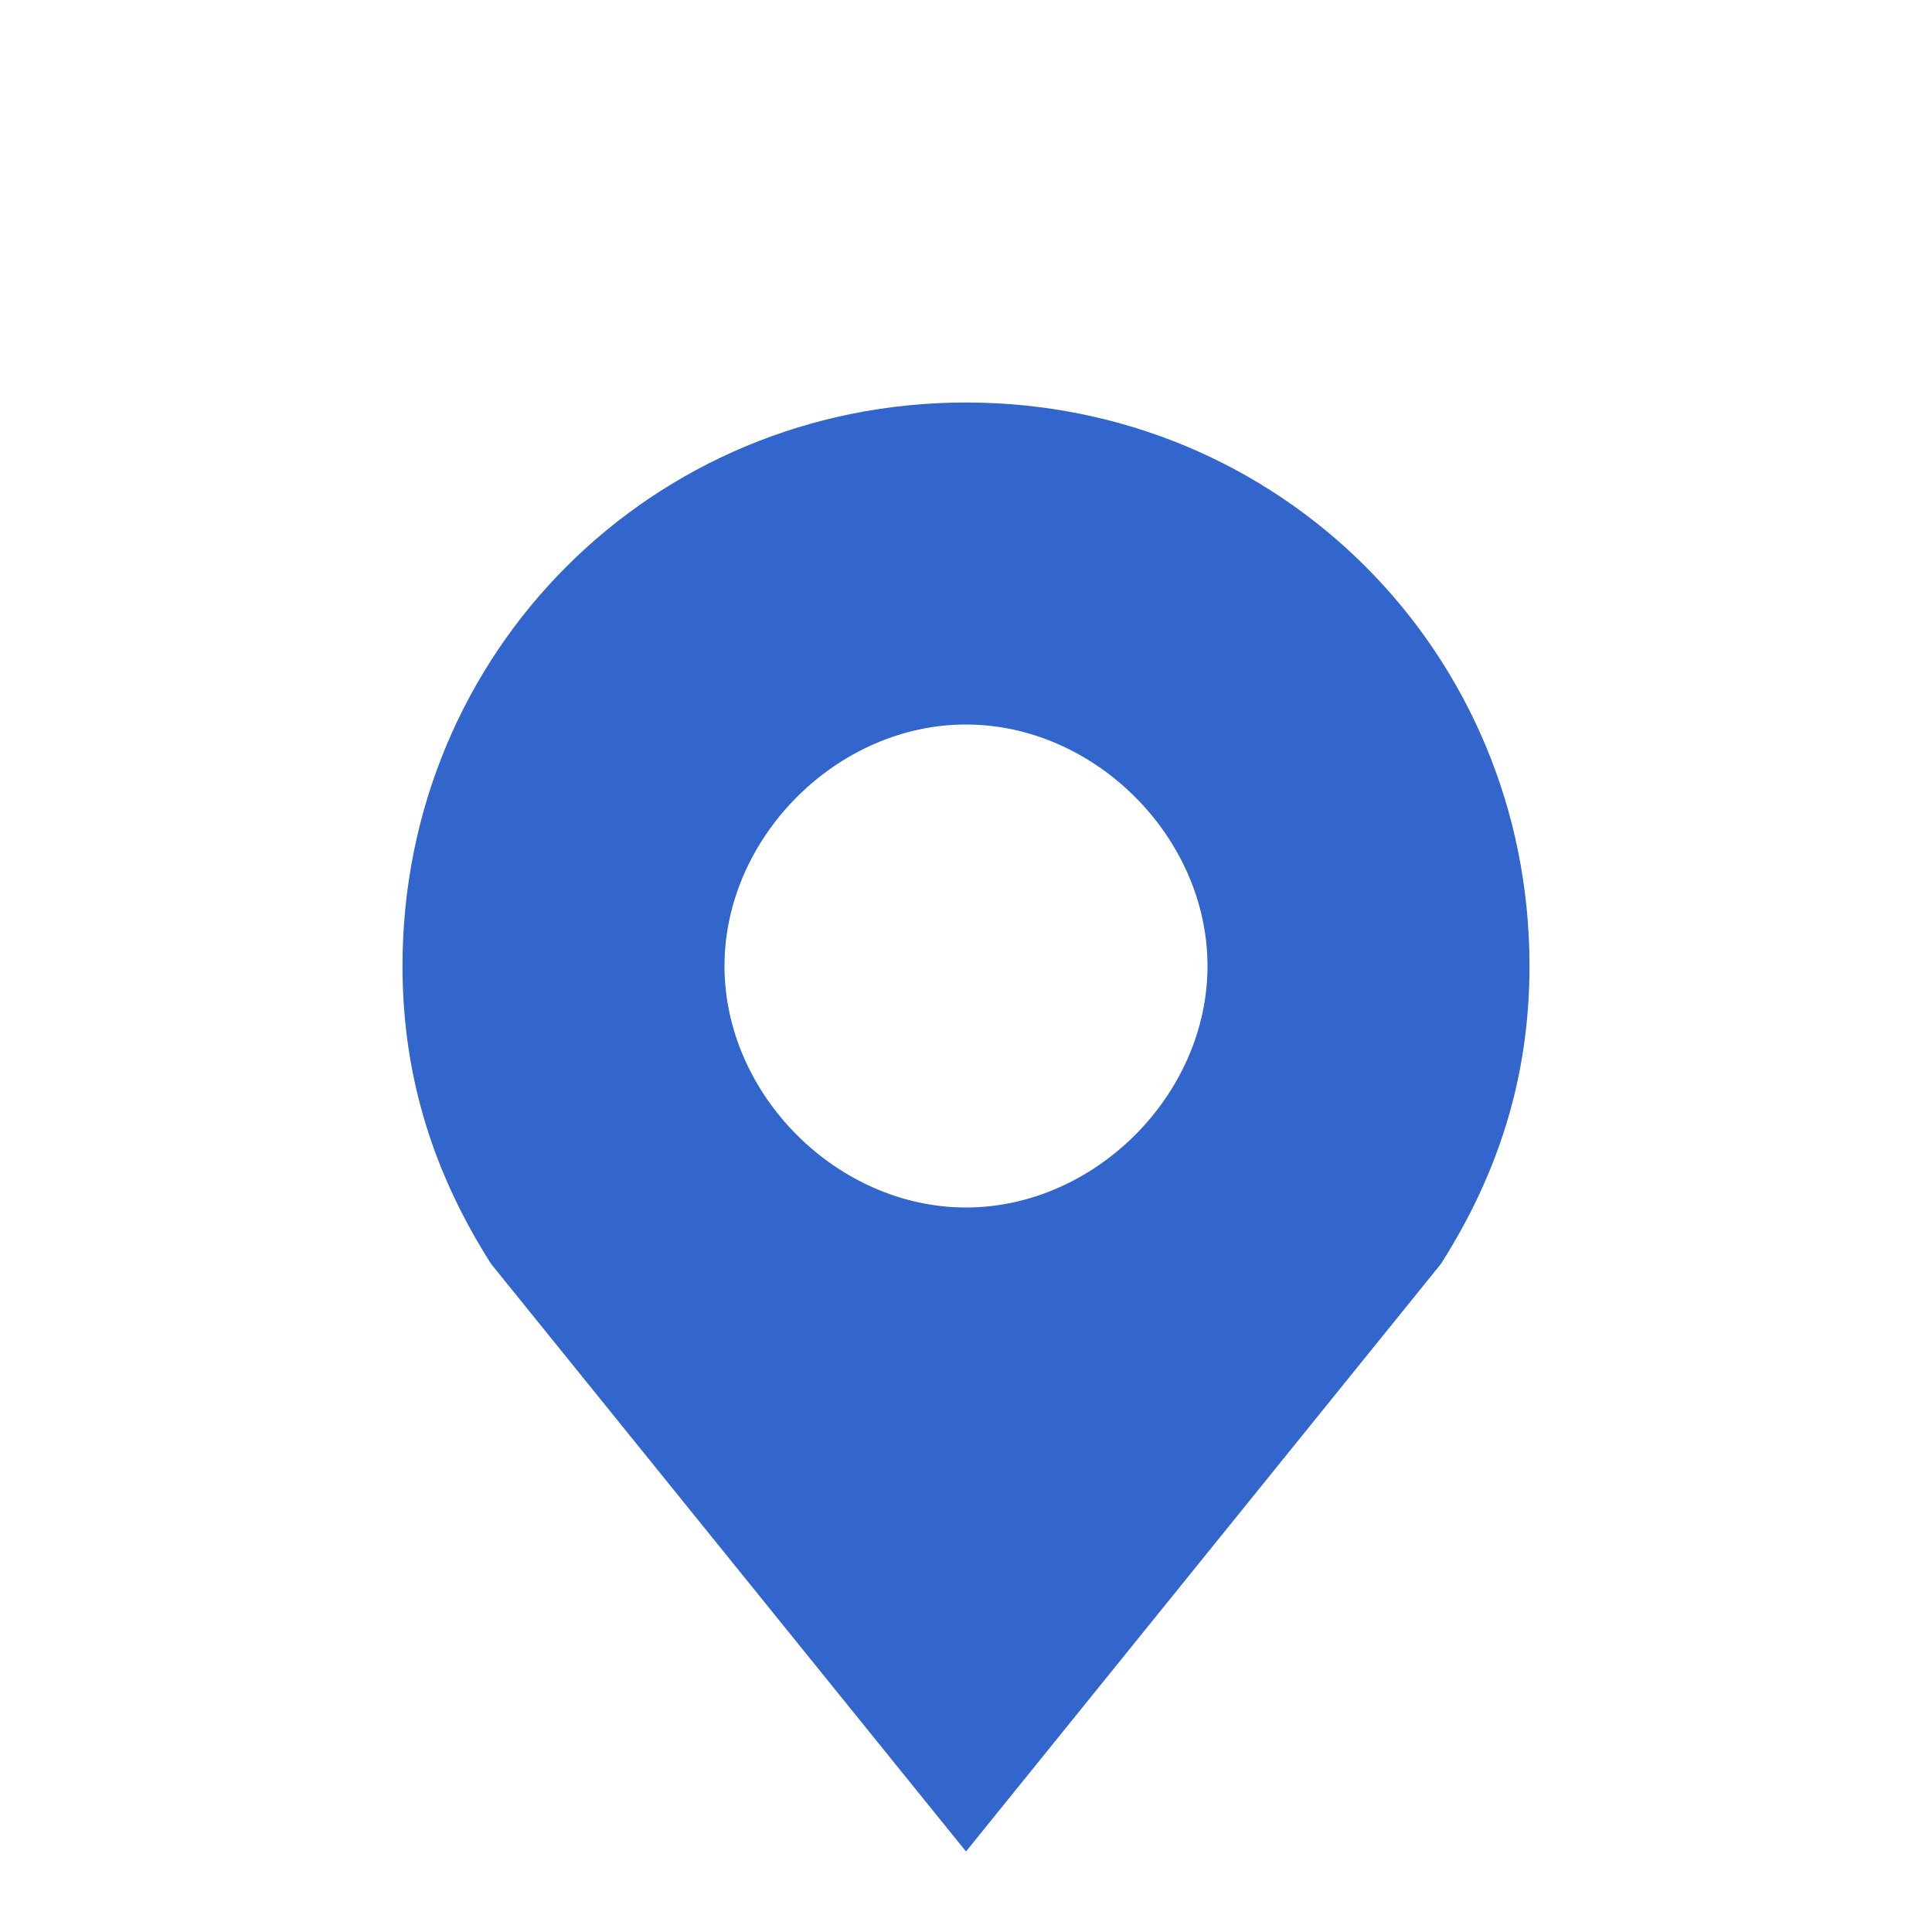
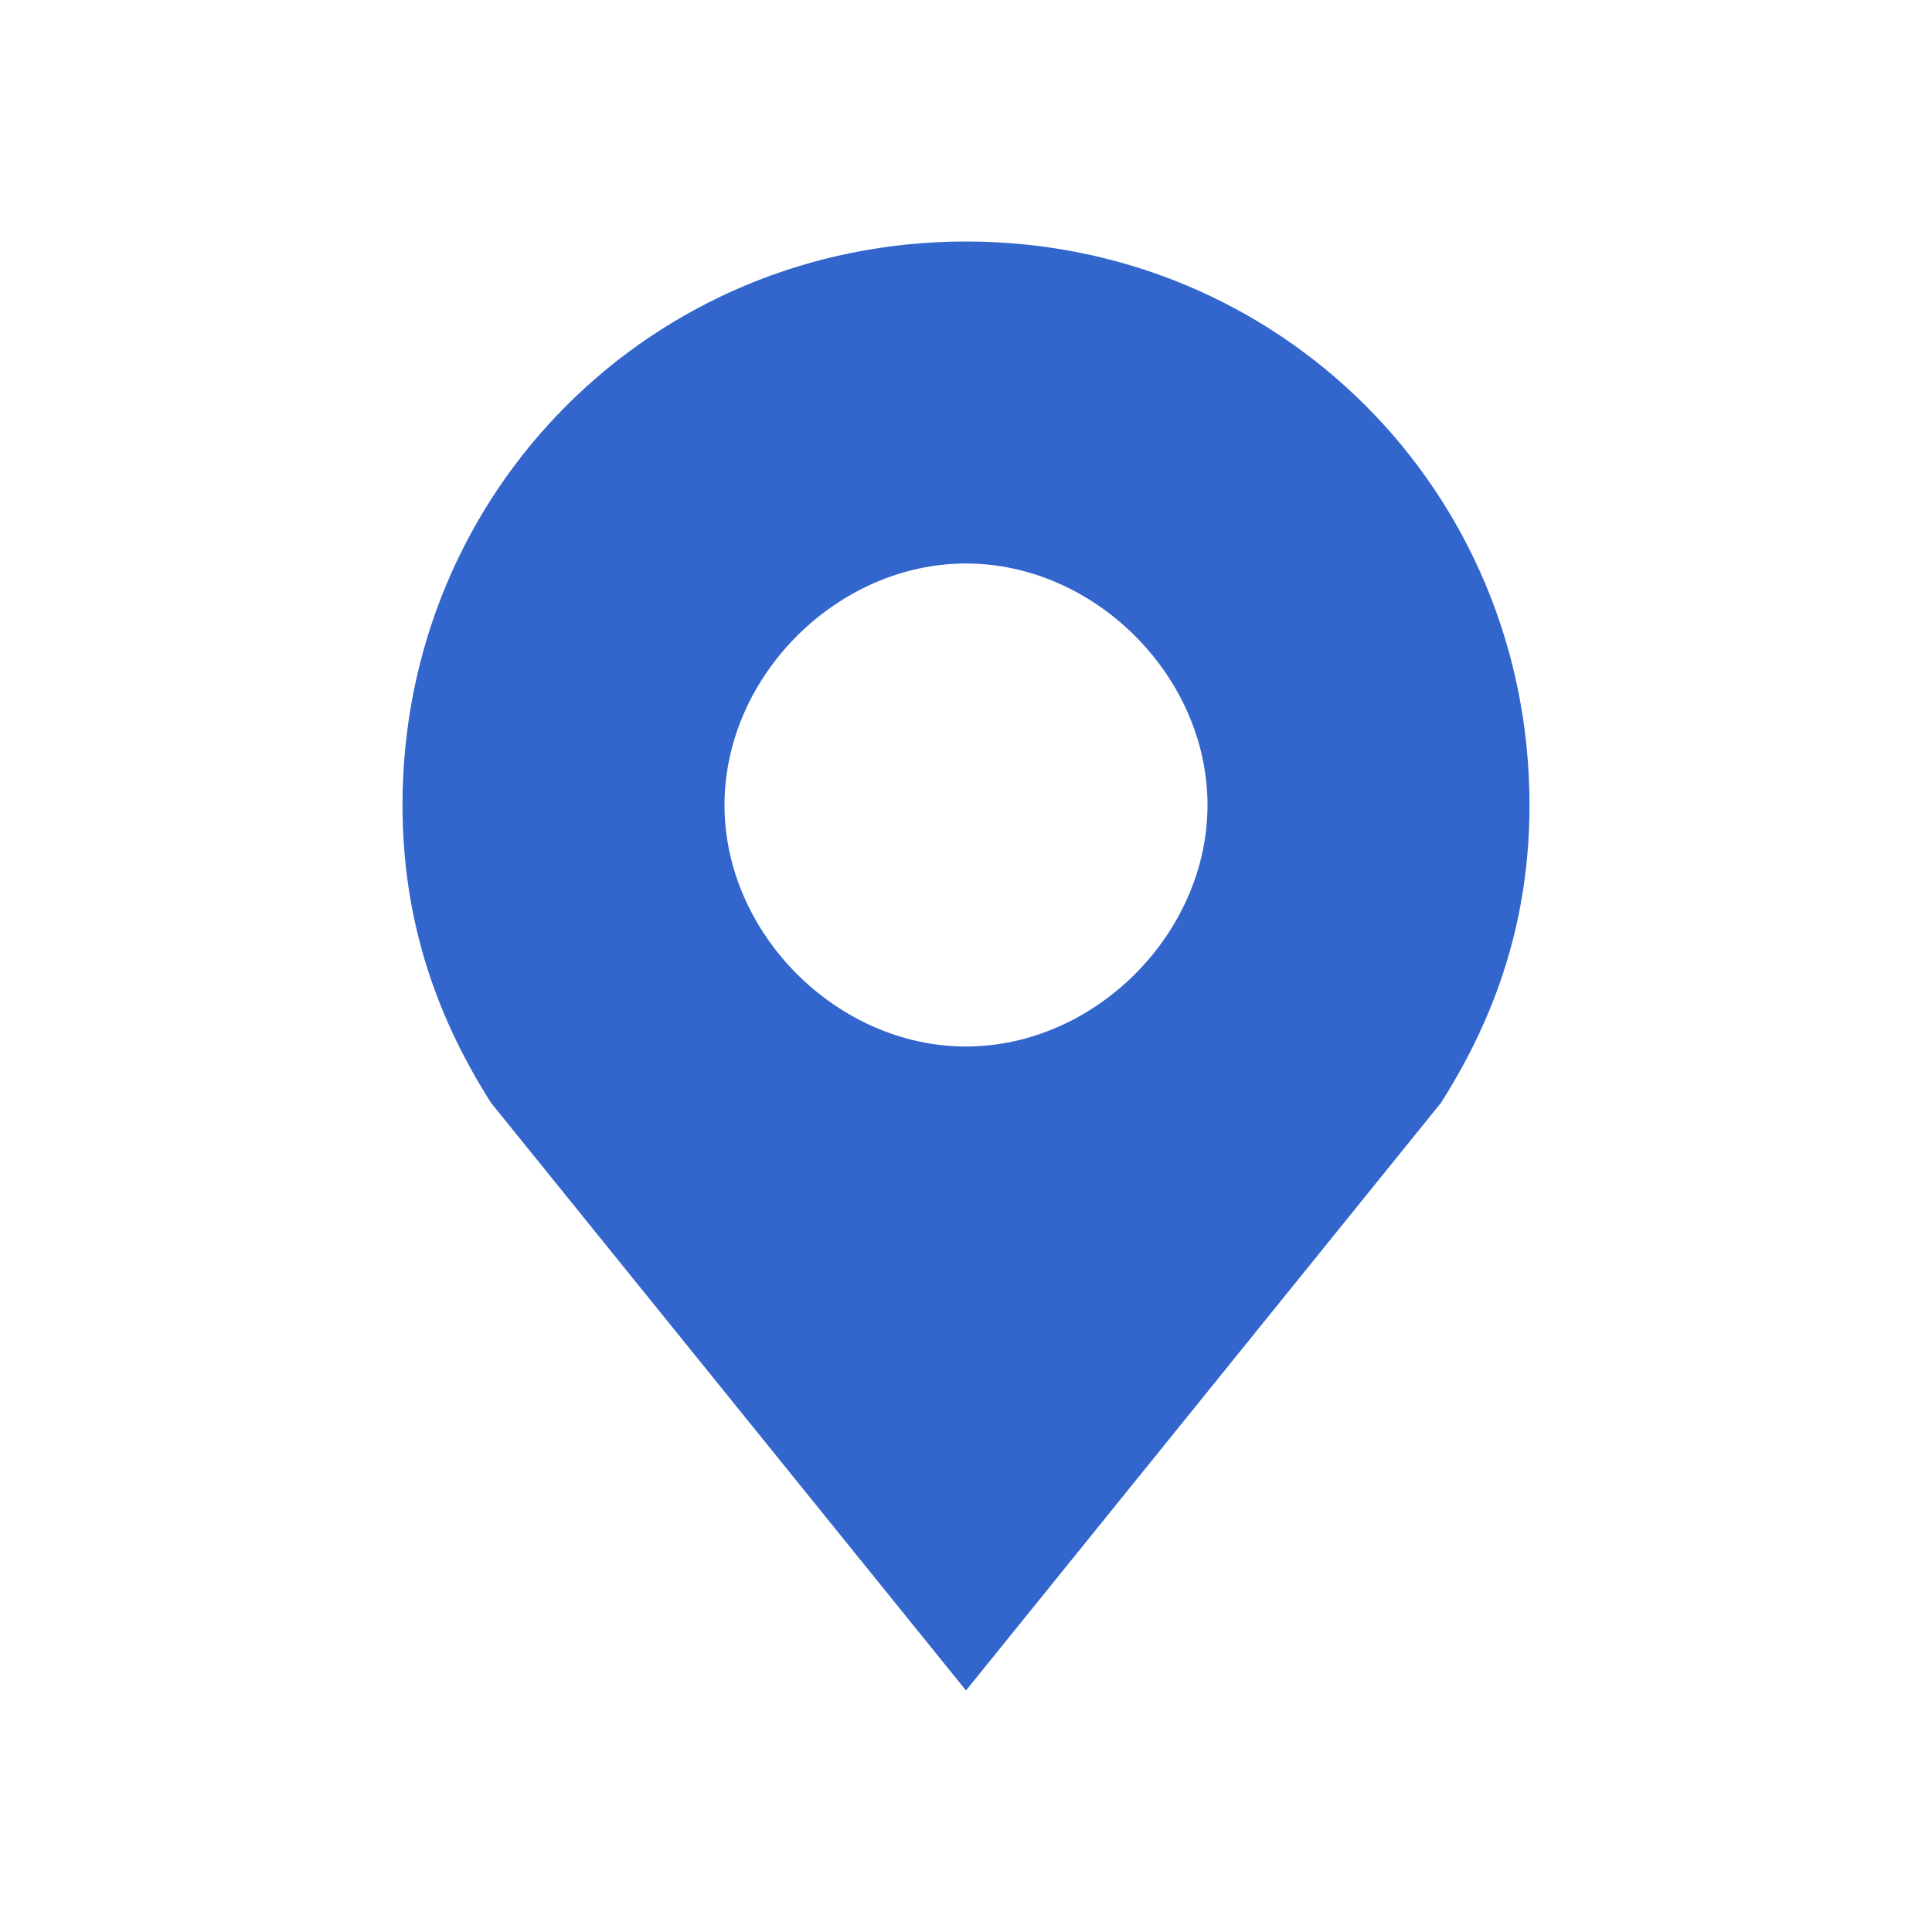
<svg xmlns="http://www.w3.org/2000/svg" width="24" height="24" viewBox="0 0 24 24">
  <g fill="#36c">
-     <path d="M19 12c0-3.9-3.1-7-7-7s-7 3.1-7 7c0 1.4.4 2.6 1.1 3.7L12 23l5.9-7.3c.7-1.1 1.1-2.3 1.1-3.7zm-7 3c-1.6 0-3-1.4-3-3s1.4-3 3-3 3 1.4 3 3-1.4 3-3 3z" />
+     <path d="M19 10c0-3.9-3.1-7-7-7s-7 3.1-7 7c0 1.4.4 2.6 1.1 3.7L12 21l5.9-7.3c.7-1.1 1.1-2.3 1.1-3.7zm-7 3c-1.6 0-3-1.4-3-3s1.4-3 3-3 3 1.4 3 3-1.4 3-3 3z" />
  </g>
</svg>
